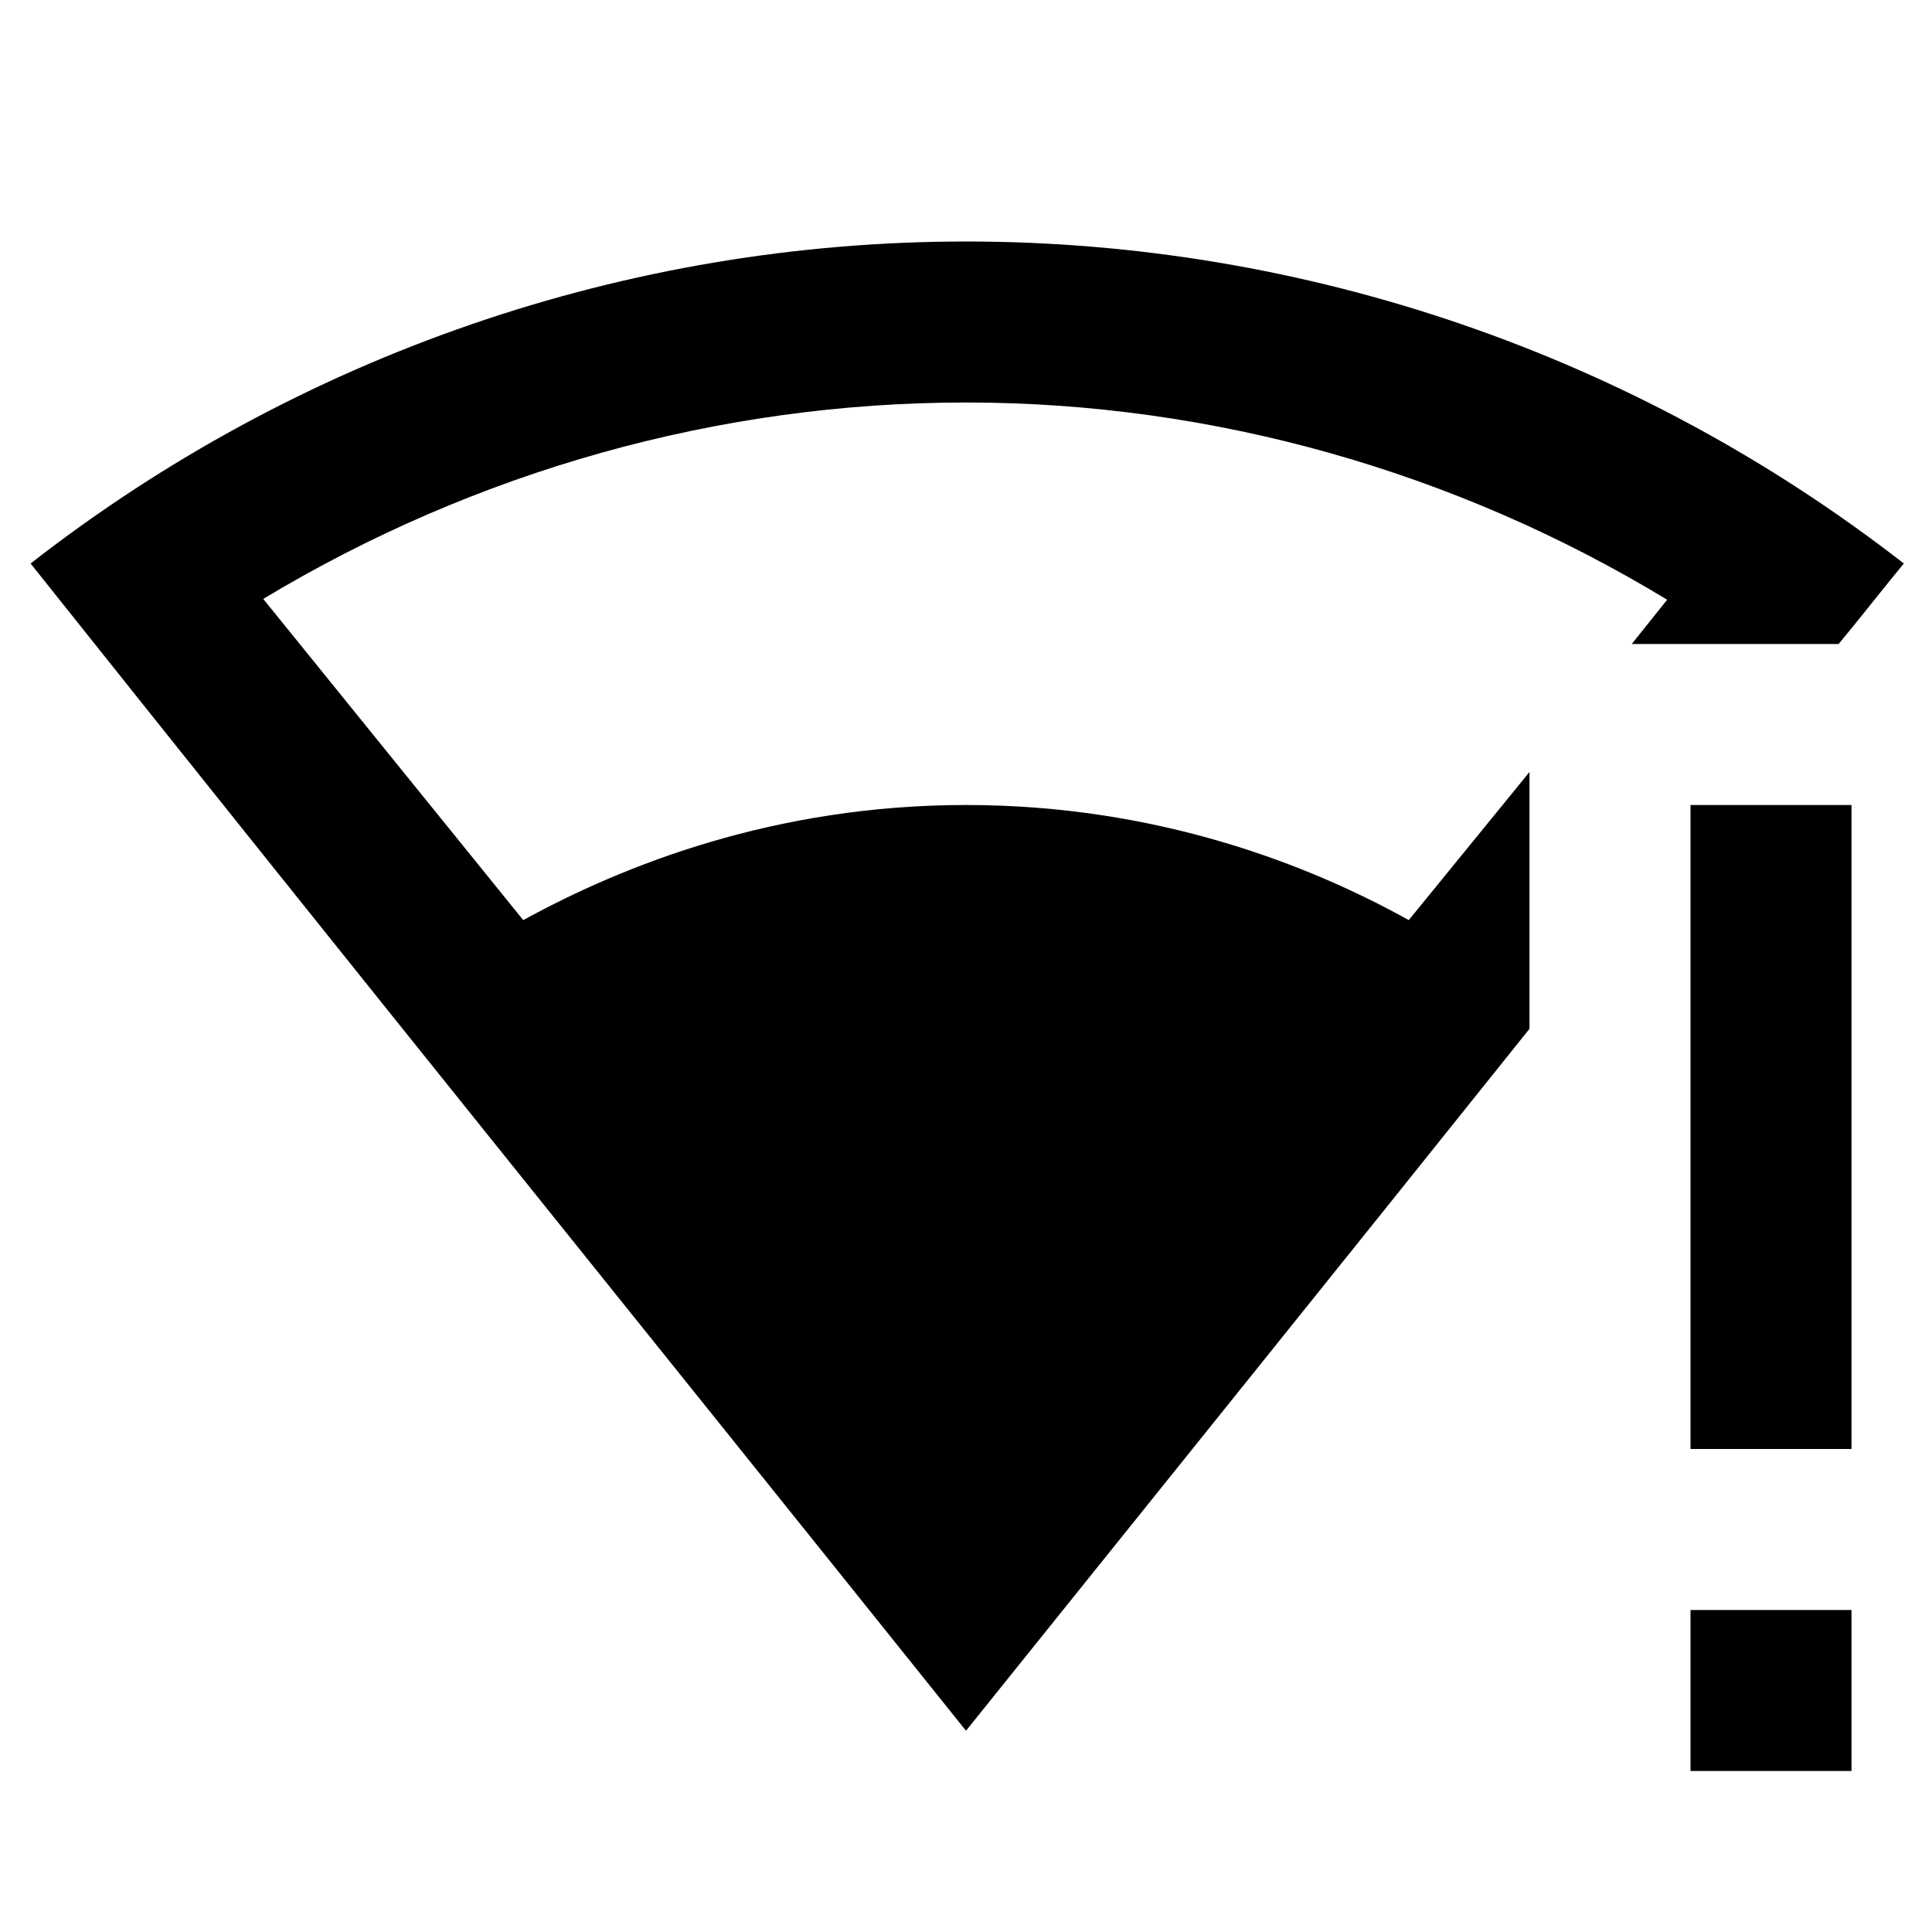
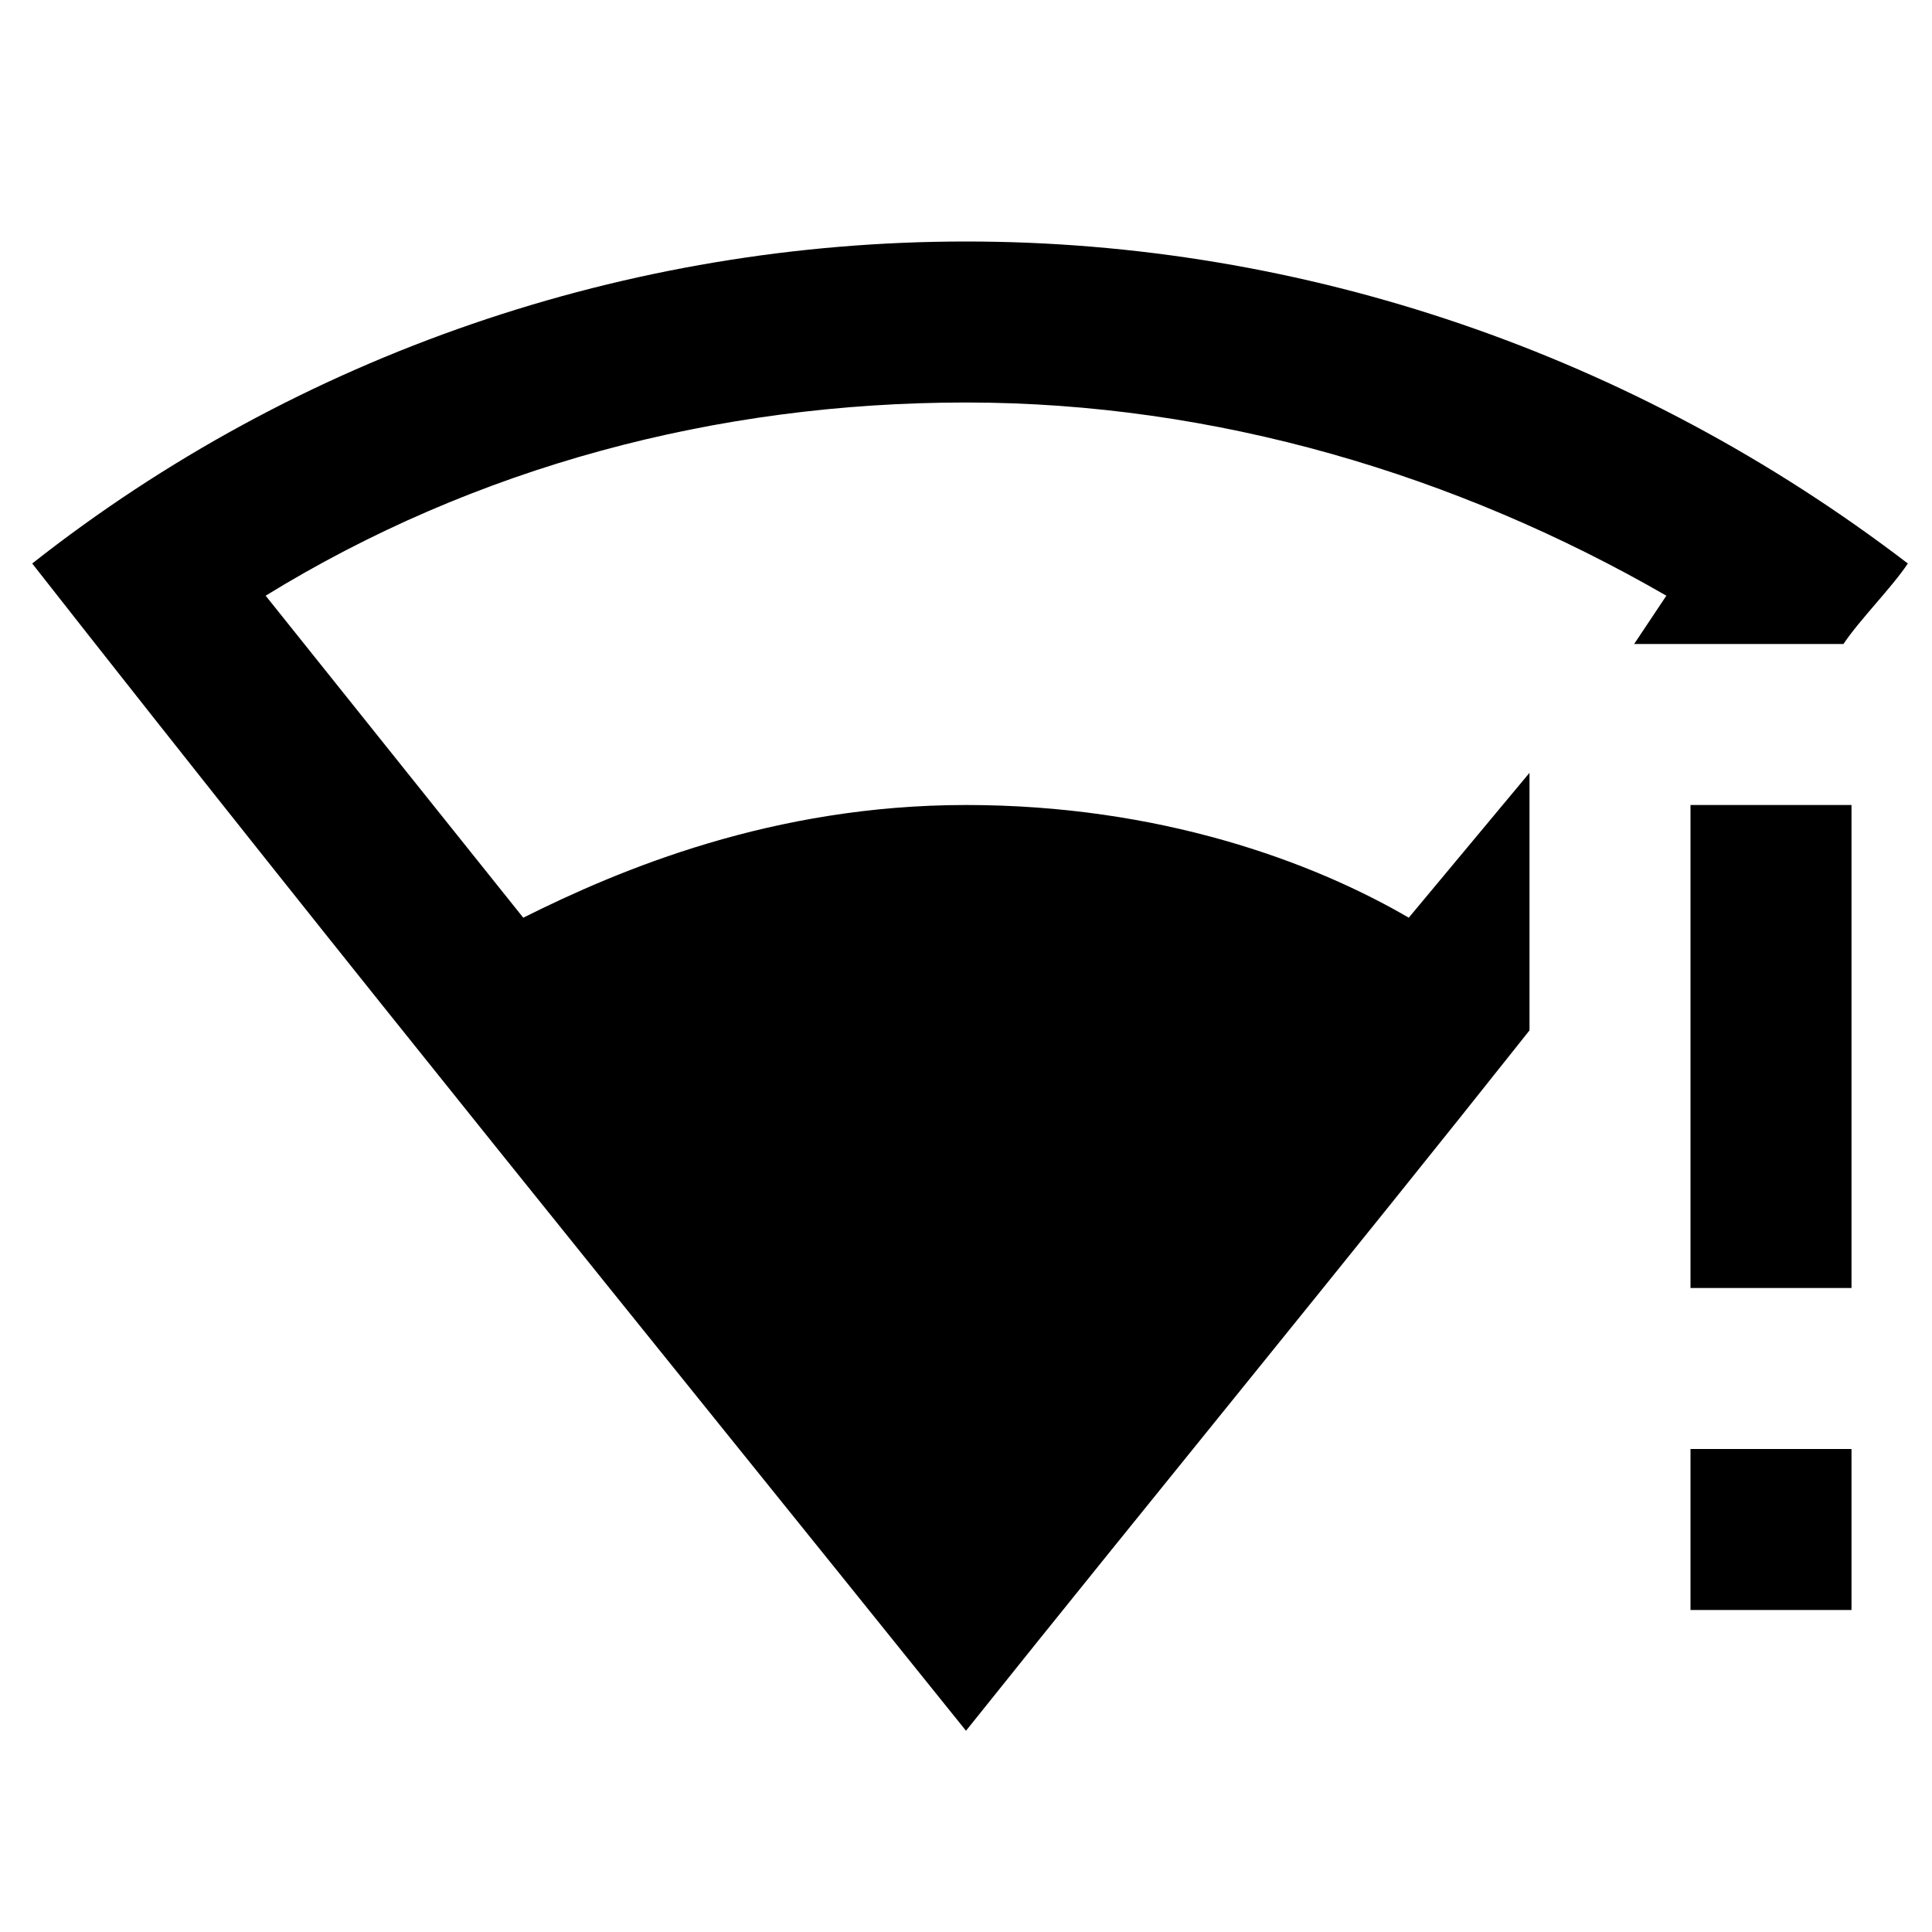
<svg xmlns="http://www.w3.org/2000/svg" version="1.1" id="mdi-wifi-strength-2-alert" width="24" height="24" viewBox="0 0 24 24">
-   <path d="M12,3C7.79,3 3.7,4.41 0.38,7C4.41,12.06 7.89,16.37 12,21.5C14.45,18.45 16.68,15.68 19,12.78V9.59L17.5,11.43C16.26,10.74 14.37,10 12,10C9.62,10 7.74,10.75 6.5,11.43L3.27,7.44C5.91,5.85 8.93,5 12,5C15.07,5 18.09,5.86 20.71,7.45L20.27,8H22.84C23.09,7.7 23.41,7.29 23.65,7C20.32,4.41 16.22,3 12,3M21,10V18H23V10M21,20V22H23V20" />
+   <path d="M12 3C7.8 3 3.7 4.4 .4 7C4.4 12.1 7.9 16.4 12 21.5C14.4 18.5 16.7 15.7 19 12.8V9.6L17.5 11.4C16.3 10.7 14.4 10 12 10C9.6 10 7.7 10.8 6.5 11.4L3.3 7.4C5.9 5.8 8.9 5 12 5S18.1 5.9 20.7 7.4L20.3 8H22.9C23.1 7.7 23.5 7.3 23.7 7C20.3 4.4 16.2 3 12 3M21 10V16H23V10M21 18V20H23V18" />
</svg>
